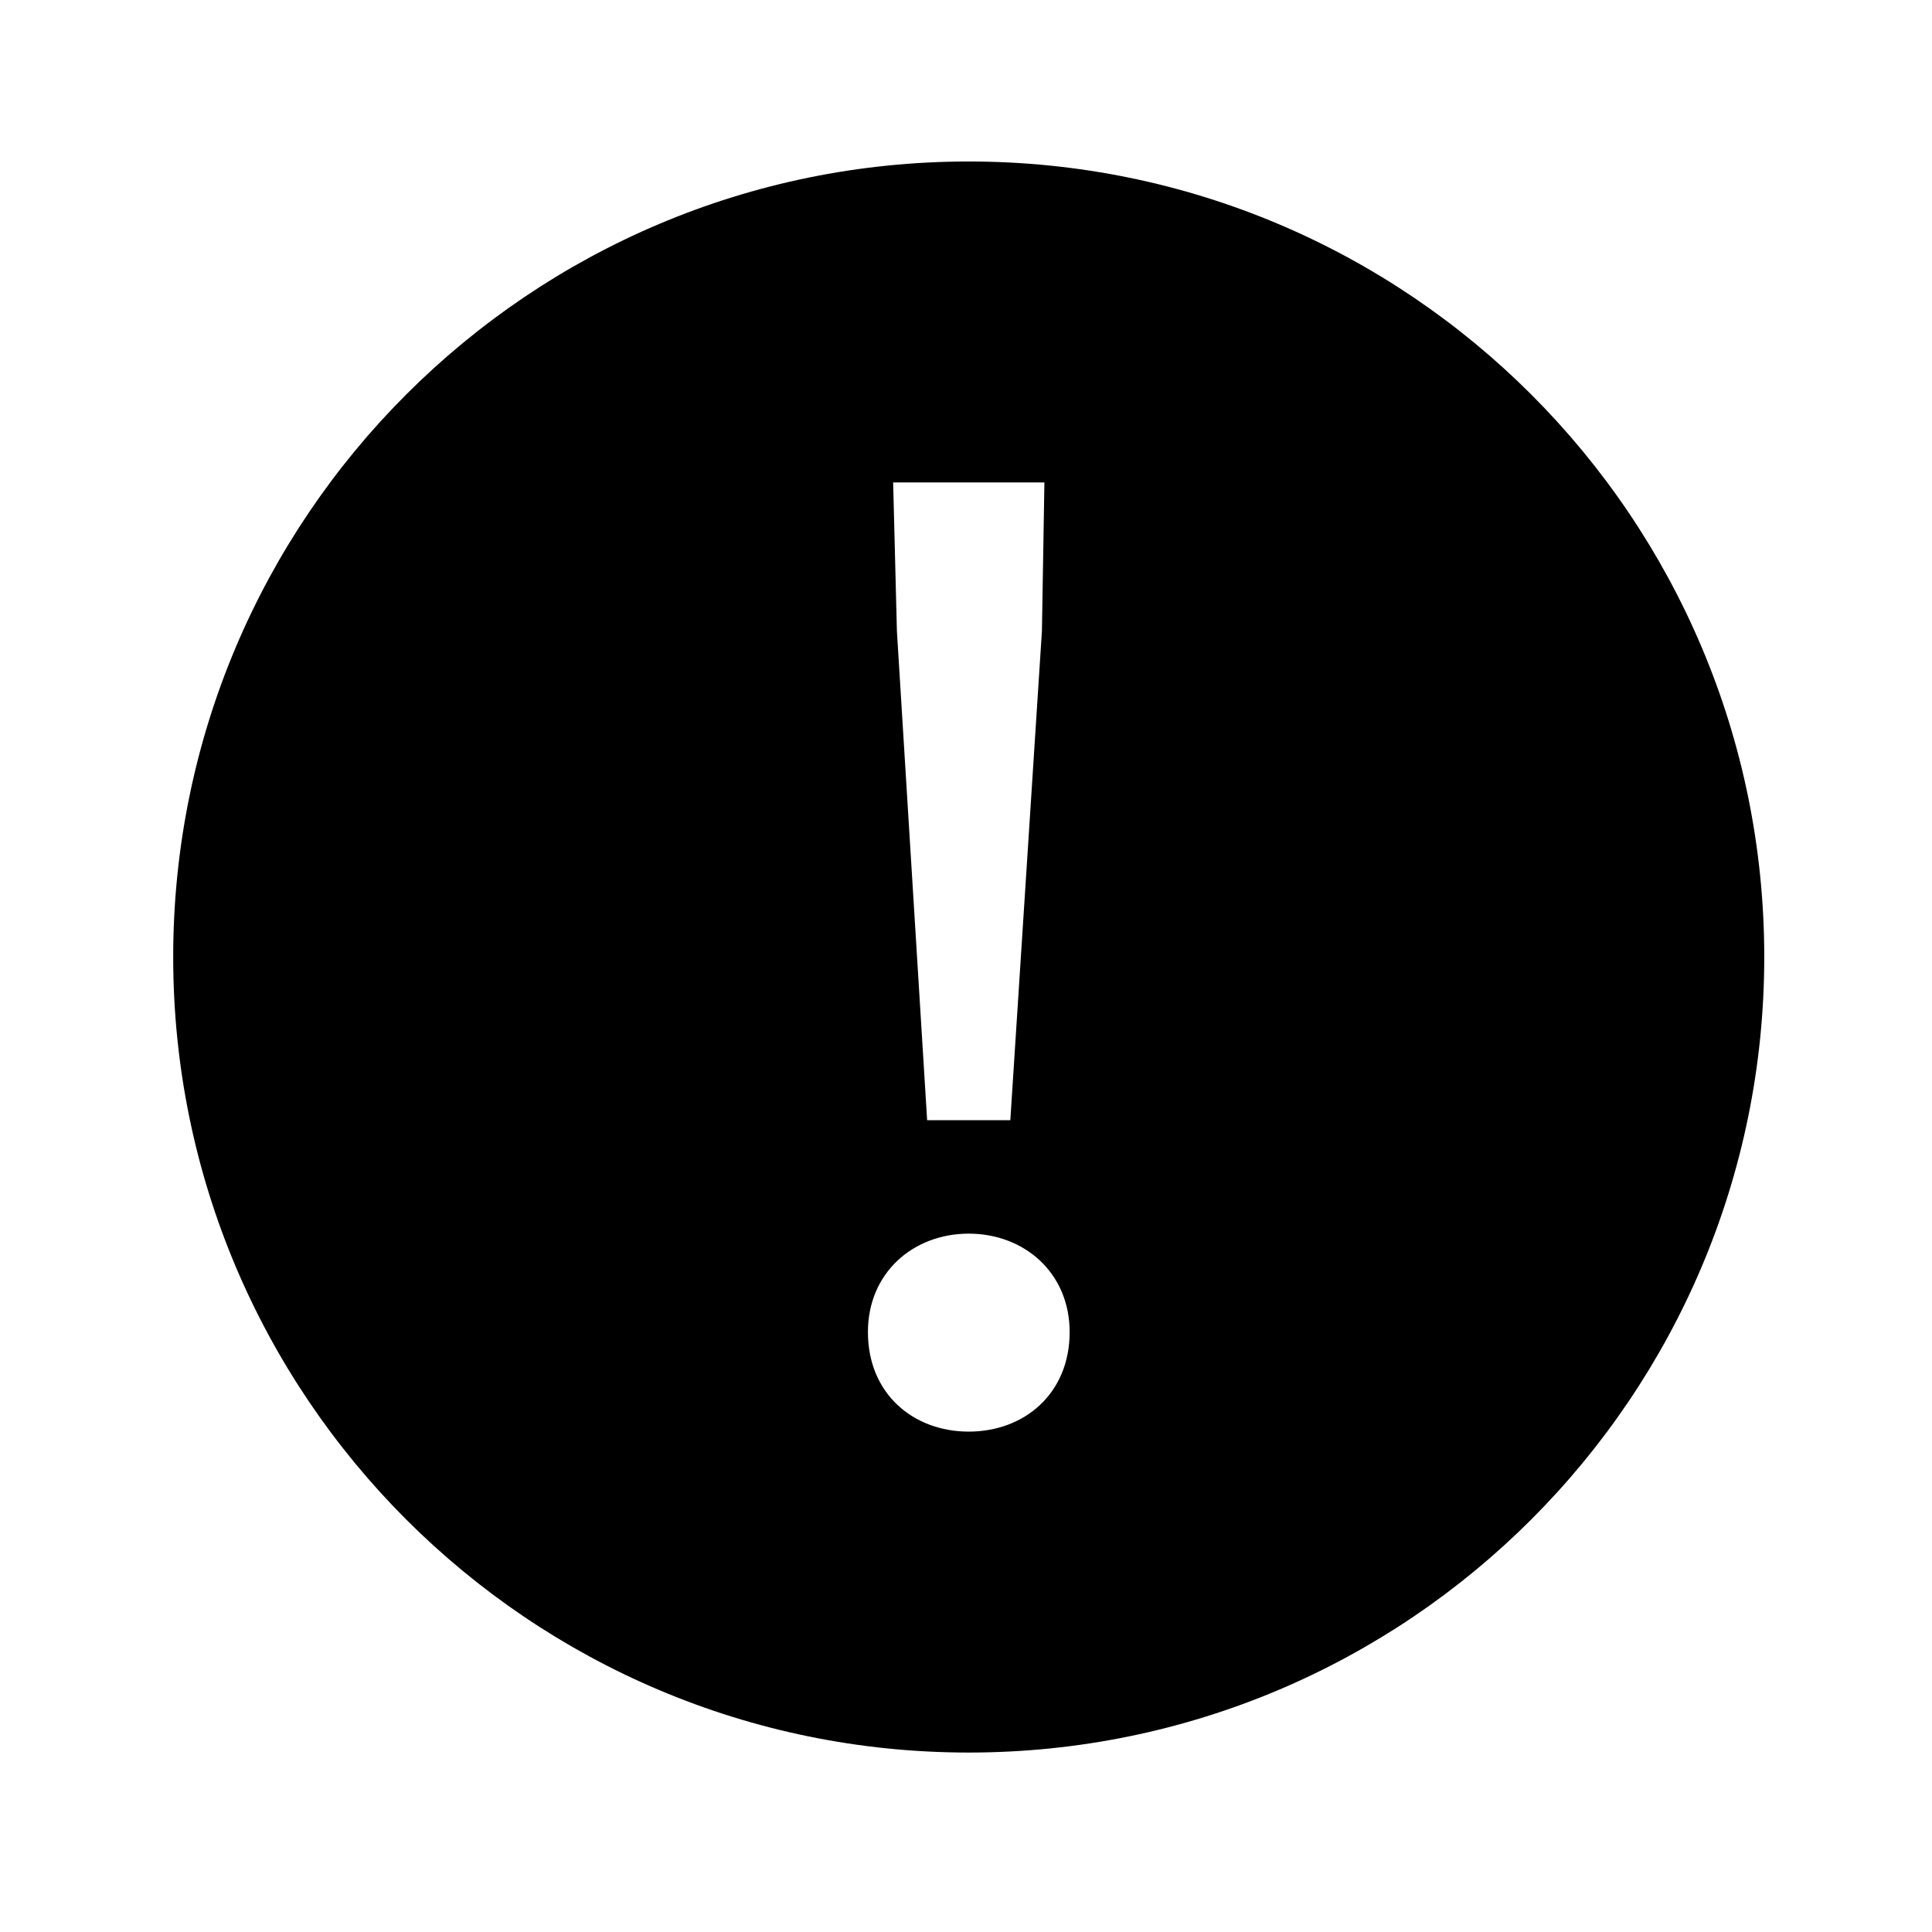
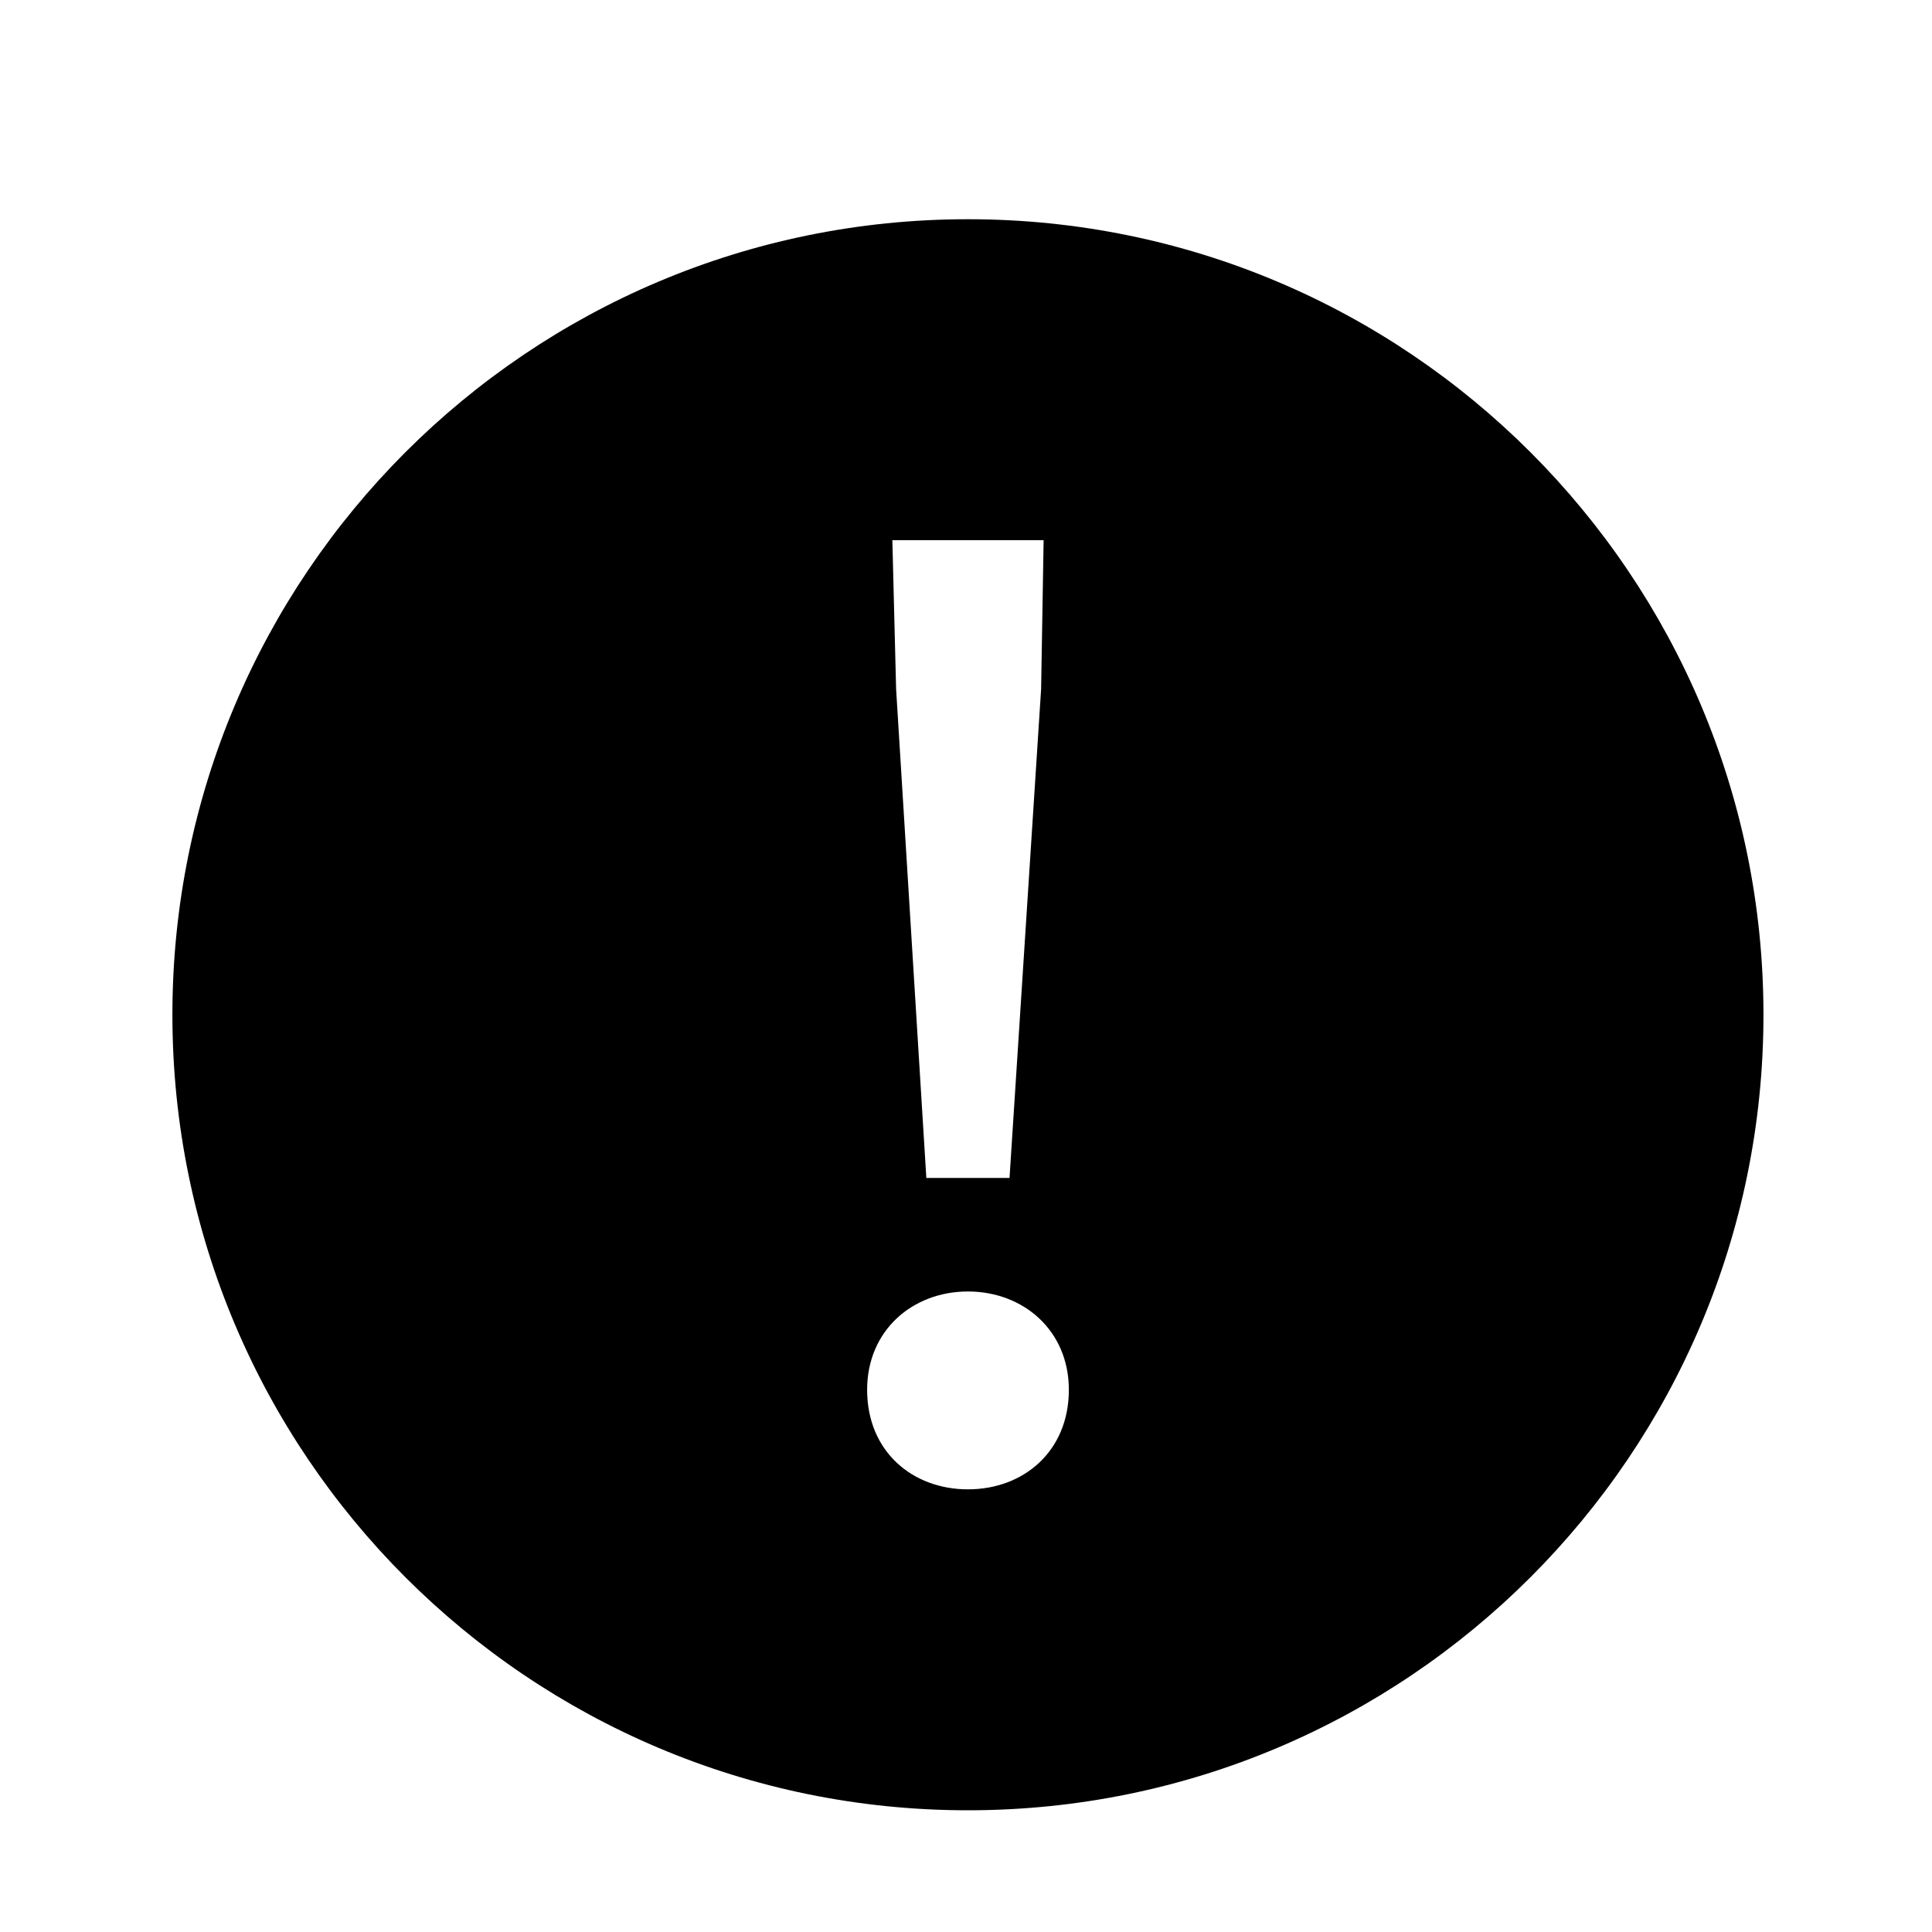
<svg xmlns="http://www.w3.org/2000/svg" width="17" height="17" viewBox="0 0 17 17" fill="none">
-   <mask id="mask0_532_166" style="mask-type:alpha" maskUnits="userSpaceOnUse" x="0" y="0" width="17" height="17">
-     <rect x="0.524" y="0.421" width="16" height="16" fill="#35322B" />
+   <mask id="mask0_17_698" style="mask-type:alpha" maskUnits="userSpaceOnUse" x="0" y="0" width="17" height="17">
+     <rect x="0.517" y="0.929" width="16" height="16" fill="#35322B" />
  </mask>
-   <g mask="url(#mask0_532_166)">
-     <path fill-rule="evenodd" clip-rule="evenodd" d="M1.524 8.421C1.524 4.555 4.658 1.421 8.524 1.421C12.39 1.421 15.524 4.555 15.524 8.421C15.524 12.286 12.39 15.421 8.524 15.421C4.658 15.421 1.524 12.286 1.524 8.421ZM7.892 5.553L8.158 9.857H8.89L9.168 5.553L9.19 4.245H7.859L7.892 5.553ZM7.637 11.721C7.637 12.264 8.036 12.597 8.524 12.597C9.012 12.597 9.412 12.264 9.412 11.721C9.412 11.199 9.012 10.855 8.524 10.855C8.036 10.855 7.637 11.199 7.637 11.721Z" fill="black" />
+   <g mask="url(#mask0_17_698)">
+     <path fill-rule="evenodd" clip-rule="evenodd" d="M1.517 8.929C1.517 5.063 4.651 1.929 8.517 1.929C12.383 1.929 15.517 5.063 15.517 8.929C15.517 12.795 12.383 15.929 8.517 15.929C4.651 15.929 1.517 12.795 1.517 8.929ZM7.885 6.062L8.151 10.365H8.883L9.161 6.062L9.183 4.753H7.852L7.885 6.062ZM7.63 12.229C7.63 12.772 8.029 13.105 8.517 13.105C9.005 13.105 9.405 12.772 9.405 12.229C9.405 11.707 9.005 11.364 8.517 11.364C8.029 11.364 7.63 11.707 7.63 12.229Z" fill="black" />
  </g>
</svg>
